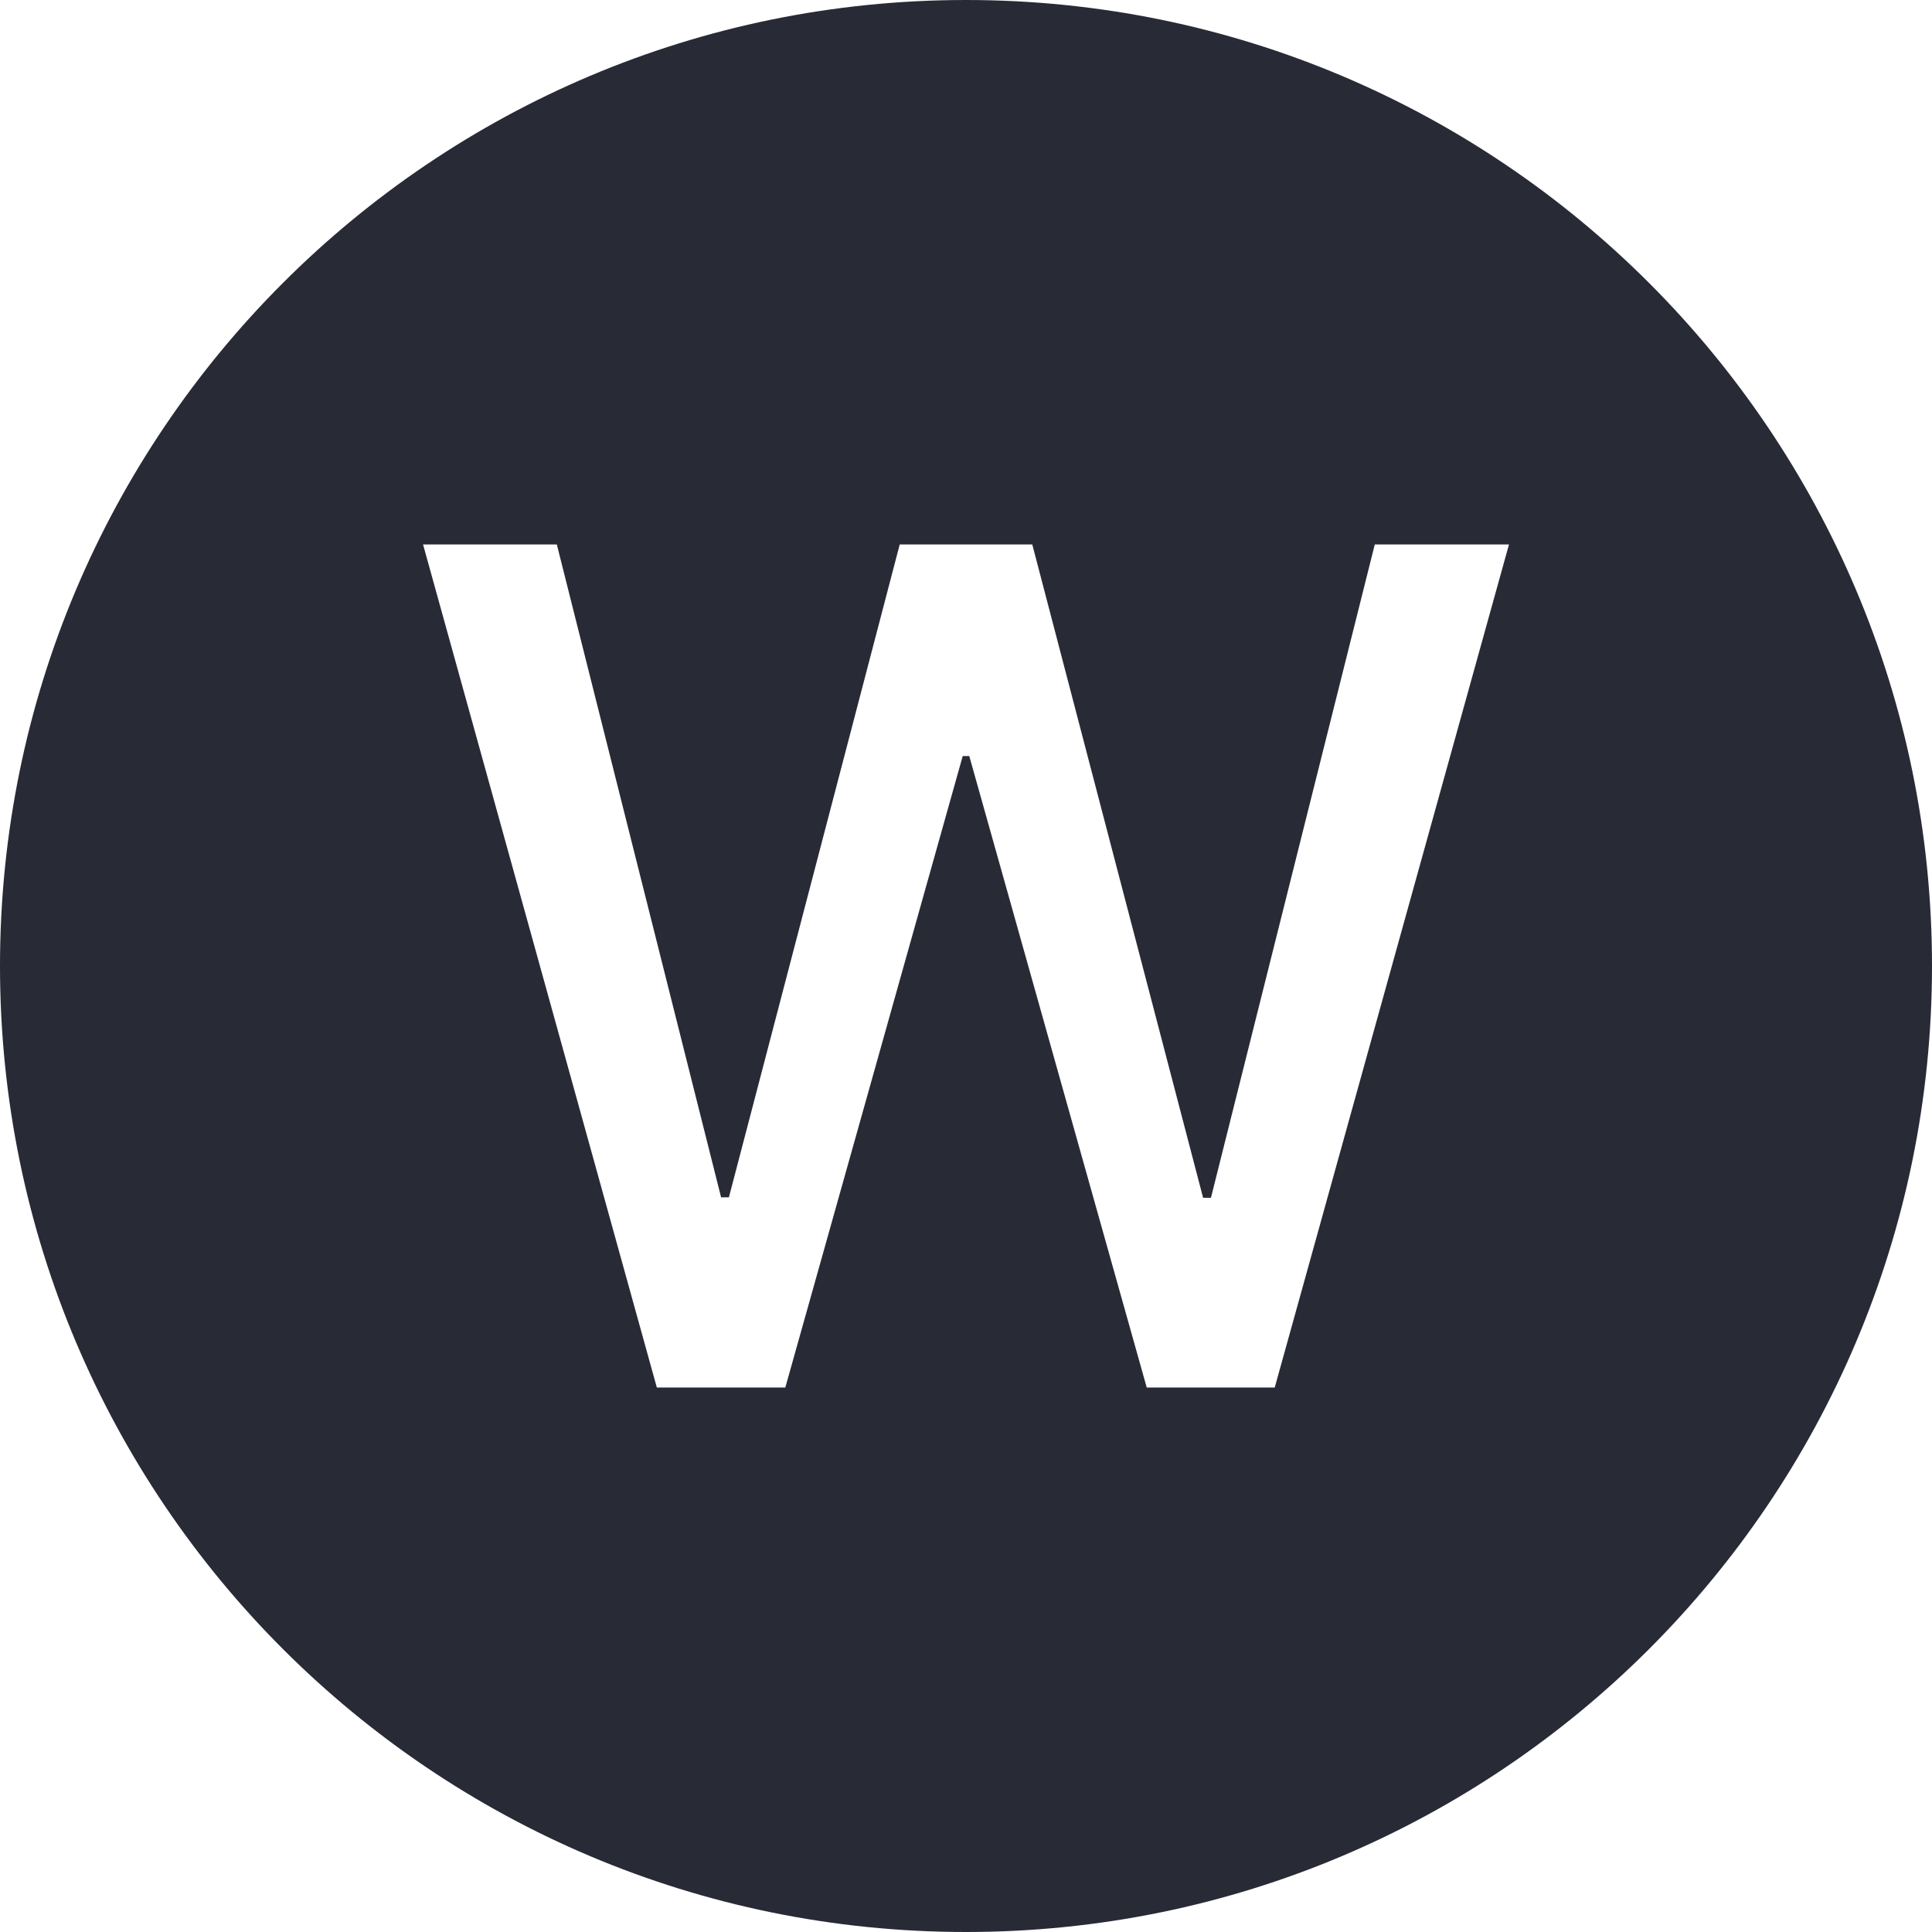
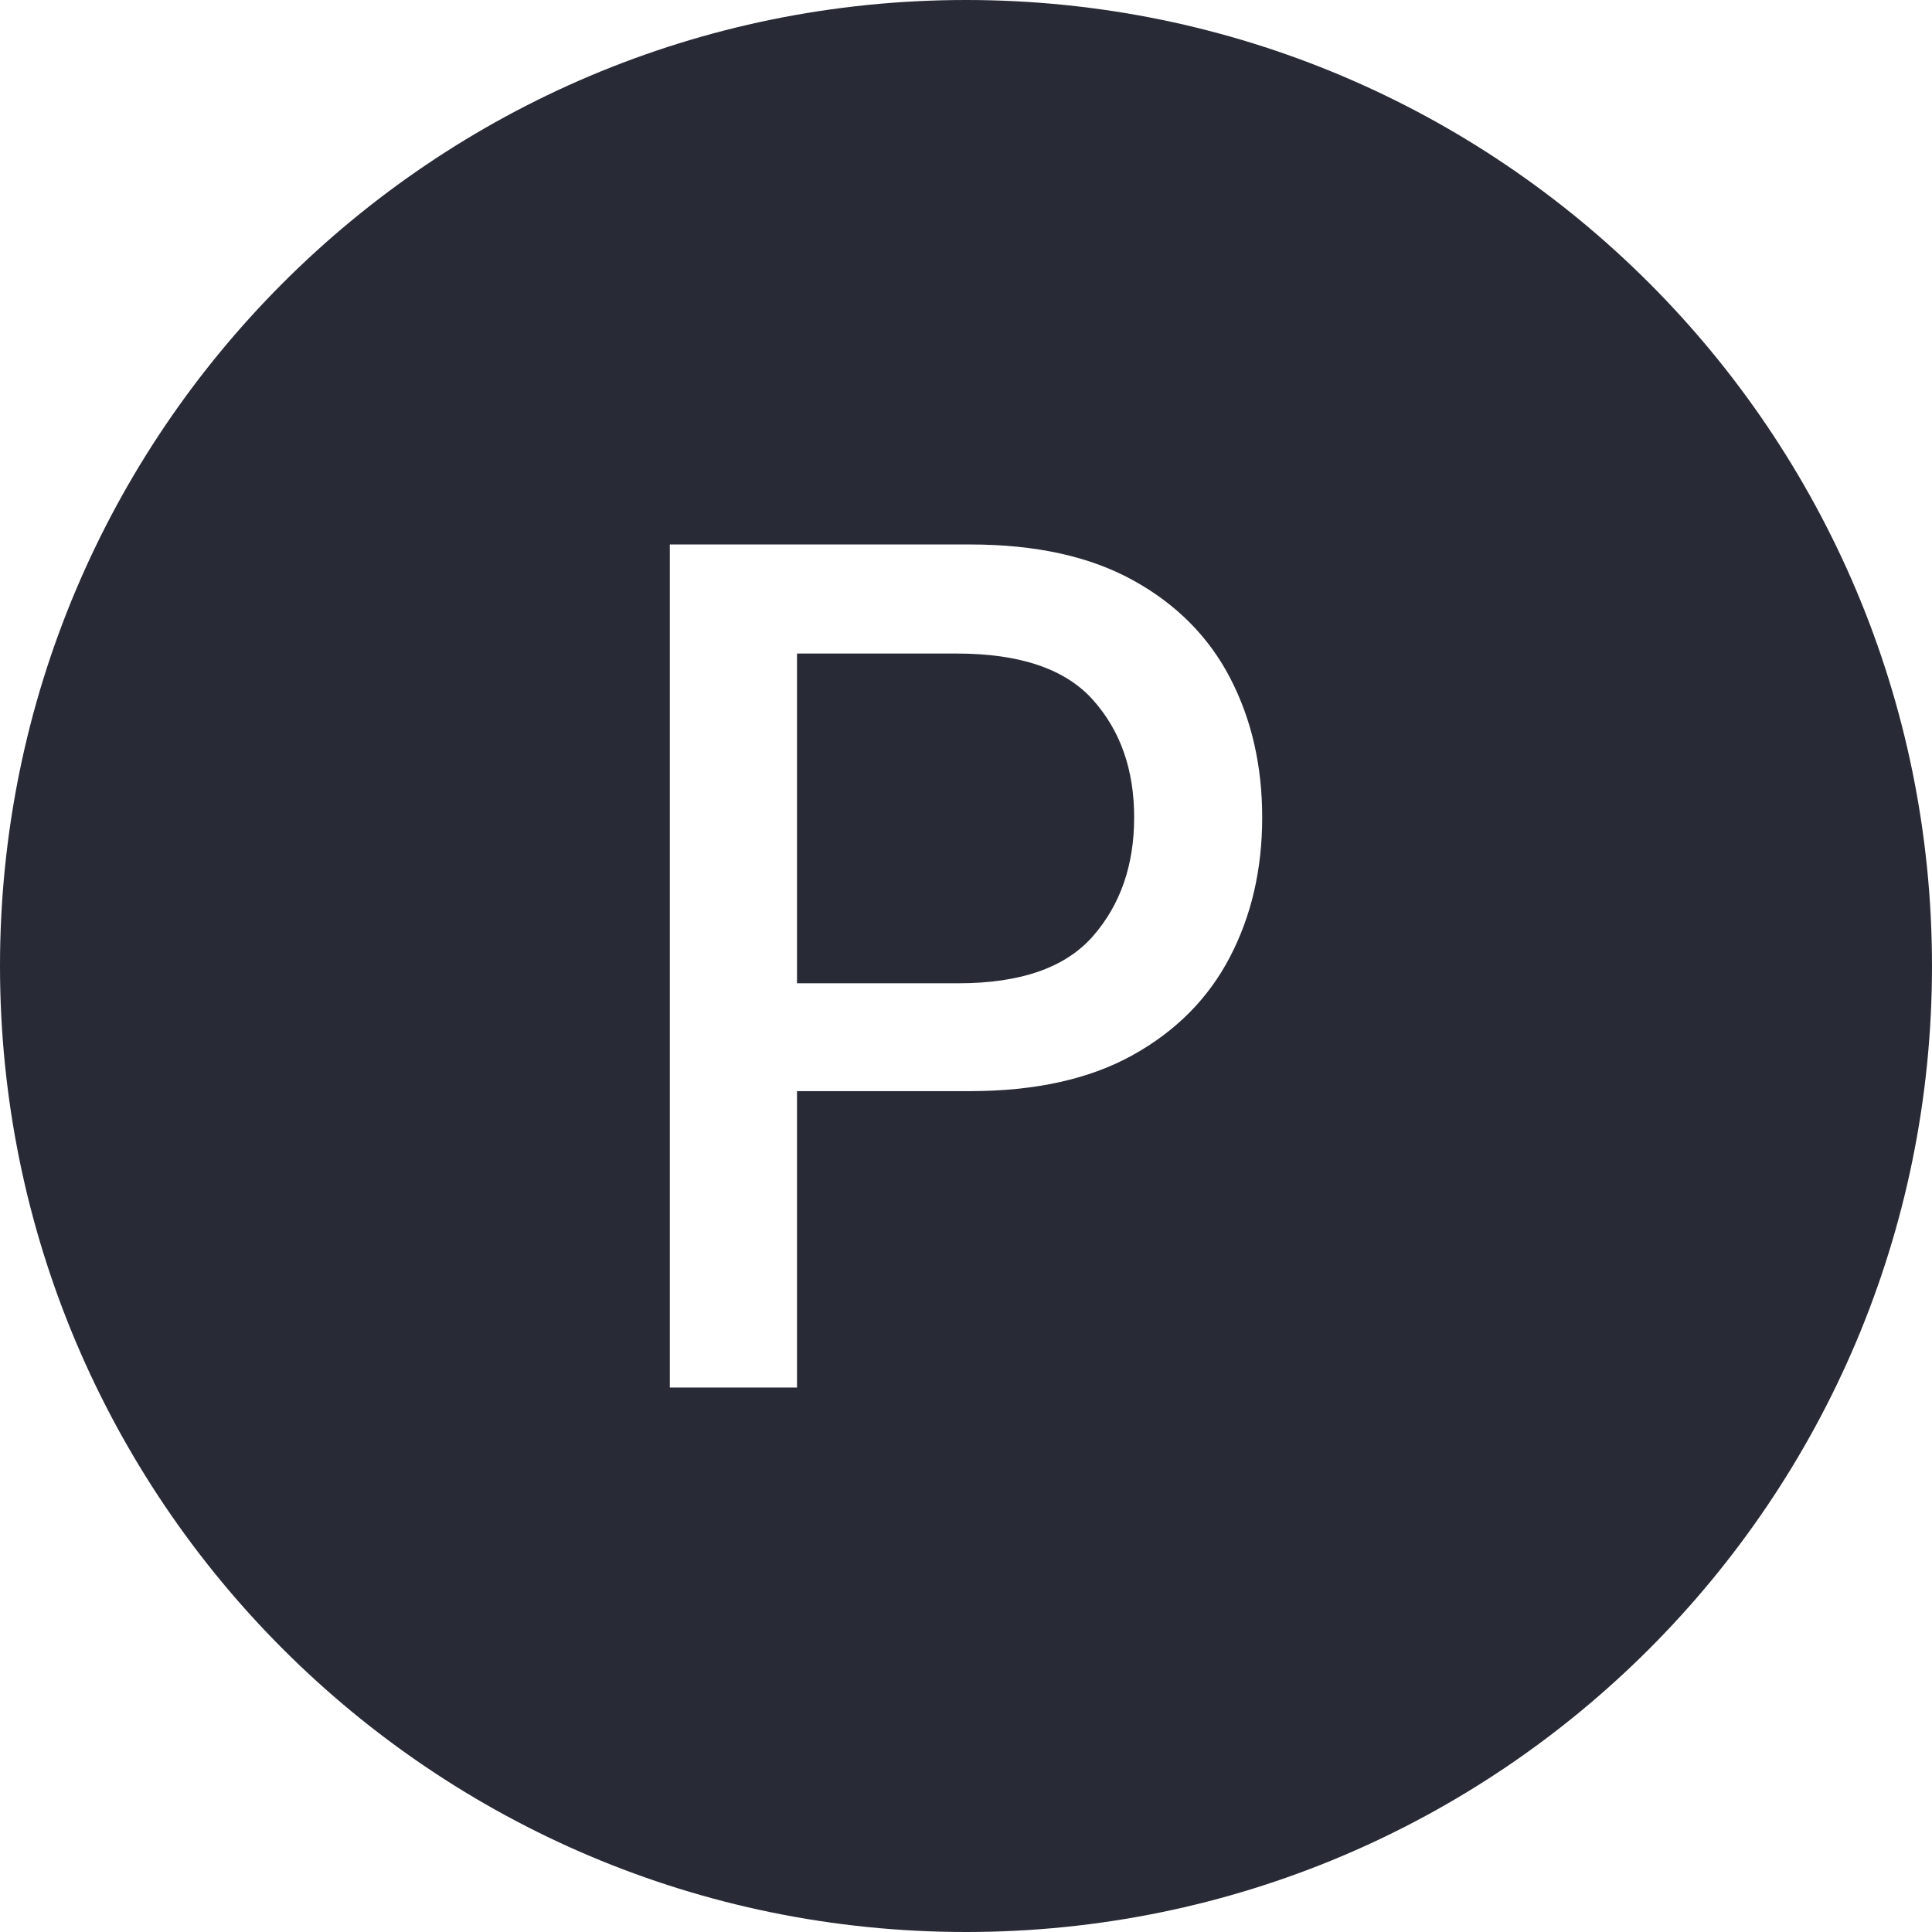
<svg xmlns="http://www.w3.org/2000/svg" xmlns:xlink="http://www.w3.org/1999/xlink" width="700" height="700" viewBox="0 0 700 700">
  <defs>
    <g>
      <g id="glyph-0-0">
        <path d="M 39.078 95.453 L 39.078 19.094 L 386.297 19.094 L 386.297 95.453 Z M 39.078 -9.547 L 39.078 -85.906 L 386.297 -85.906 L 386.297 -9.547 Z M 39.078 -114.547 L 39.078 -190.906 L 386.297 -190.906 L 386.297 -114.547 Z M 39.078 -219.547 L 39.078 -295.906 L 386.297 -295.906 L 386.297 -219.547 Z M 39.078 -324.547 L 39.078 -400.906 L 386.297 -400.906 L 386.297 -324.547 Z M 39.078 -324.547 " />
      </g>
      <g id="glyph-0-1">
-         <path d="M 93.359 0 L 8.656 -305.453 L 57.125 -305.453 L 116.641 -68.906 L 119.469 -68.906 L 181.359 -305.453 L 229.391 -305.453 L 291.281 -68.75 L 294.125 -68.75 L 353.484 -305.453 L 402.109 -305.453 L 317.234 0 L 270.859 0 L 206.562 -228.797 L 204.188 -228.797 L 139.906 0 Z M 93.359 0 " />
+         <path d="M 33.562 0 L 33.562 -305.453 L 142.438 -305.453 C 166.102 -305.453 185.766 -301.125 201.422 -292.469 C 217.086 -283.82 228.797 -272.039 236.547 -257.125 C 244.305 -242.219 248.188 -225.363 248.188 -206.562 C 248.188 -187.77 244.281 -170.891 236.469 -155.922 C 228.664 -140.961 216.93 -129.133 201.266 -120.438 C 185.609 -111.738 165.945 -107.391 142.281 -107.391 L 79.641 -107.391 L 79.641 0 Z M 79.641 -146.469 L 138.109 -146.469 C 160.68 -146.469 176.938 -152.16 186.875 -163.547 C 196.82 -174.93 201.797 -189.27 201.797 -206.562 C 201.797 -223.863 196.797 -238.082 186.797 -249.219 C 176.805 -260.363 160.379 -265.938 137.516 -265.938 L 79.641 -265.938 Z M 79.641 -146.469 " />
      </g>
    </g>
  </defs>
  <path fill-rule="nonzero" fill="rgb(15.686%, 16.471%, 21.176%)" fill-opacity="1" d="M 700 350 C 700 543.301 543.301 700 350 700 C 156.699 700 0 543.301 0 350 C 0 156.699 156.699 0 350 0 C 543.301 0 700 156.699 700 350 " />
  <g fill="rgb(100%, 100%, 100%)" fill-opacity="1">
-     <use xlink:href="#glyph-0-1" x="144.625" y="502.727" />
+     <use xlink:href="#glyph-0-1" x="209.129" y="502.727" />
  </g>
</svg>
